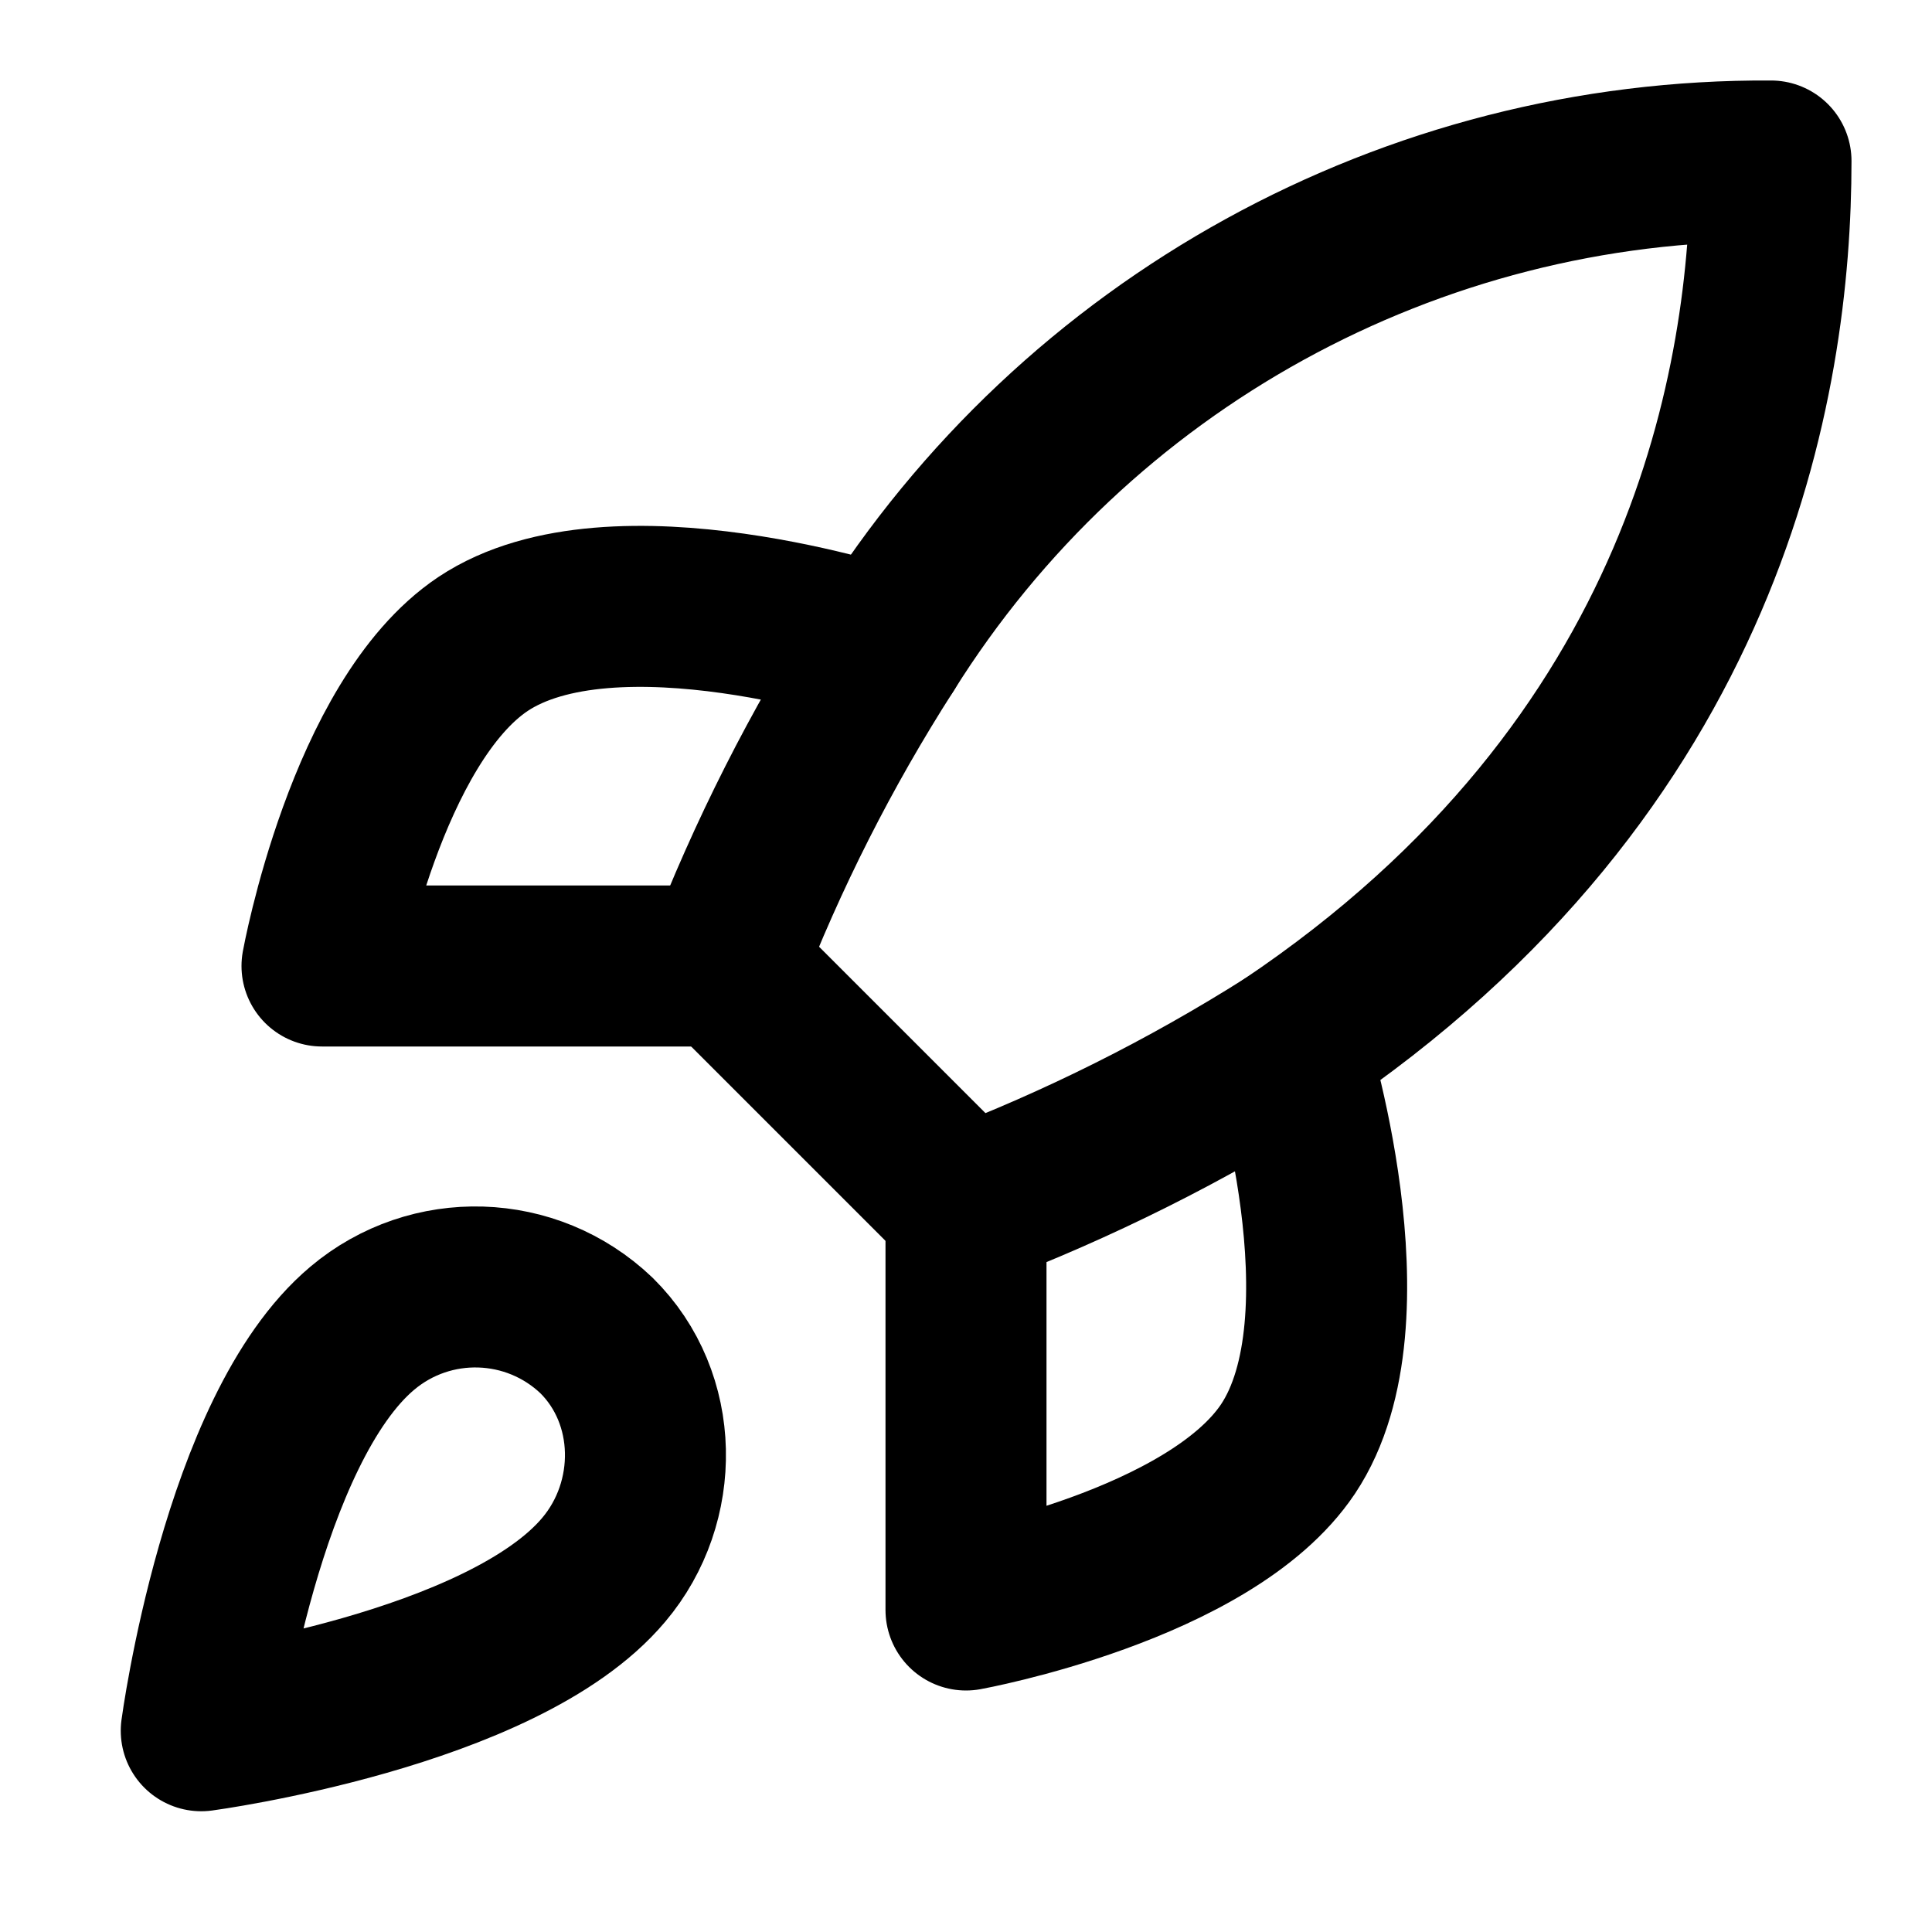
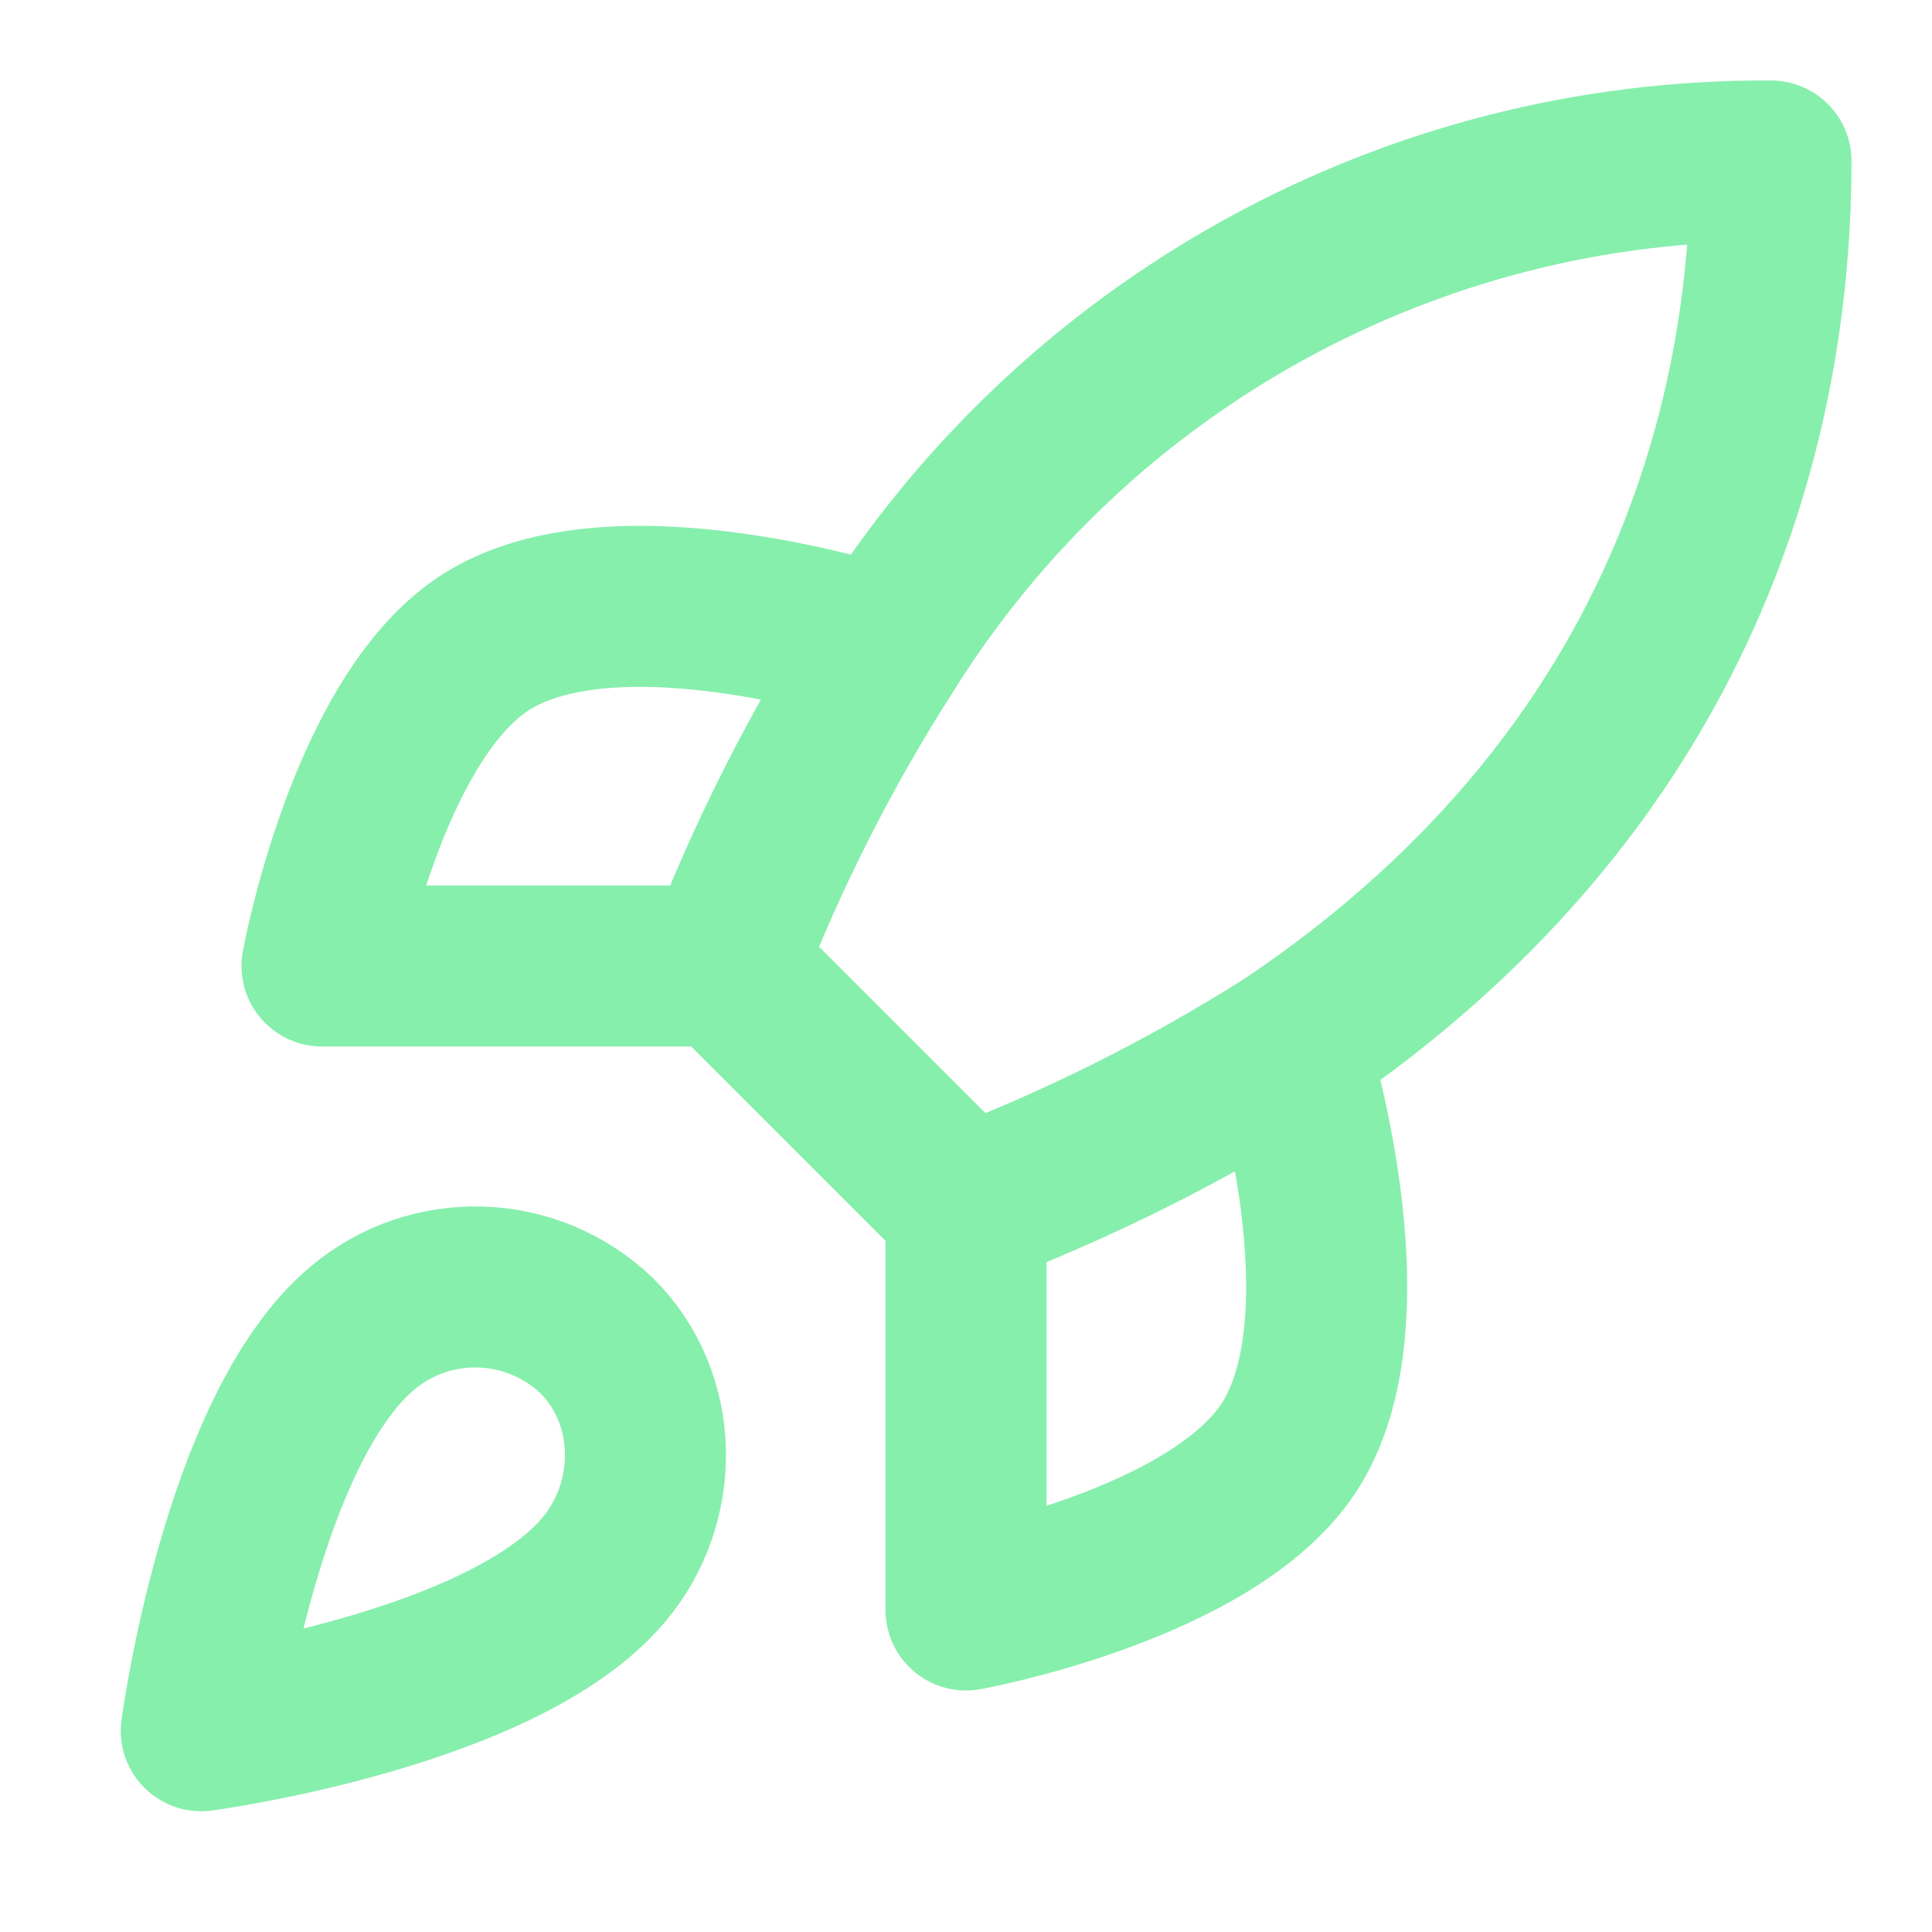
- <svg xmlns="http://www.w3.org/2000/svg" class="lucide lucide-rocket" width="24" height="24" viewBox="0 0 24 24" fill="none" stroke="currentColor" stroke-width="2" stroke-linecap="round" stroke-linejoin="round">
+ <svg xmlns="http://www.w3.org/2000/svg" class="lucide lucide-rocket" width="24" height="24" viewBox="0 0 24 24" fill="none" stroke="#86efac" stroke-width="2" stroke-linecap="round" stroke-linejoin="round">
  <path d="M12 15v5s3.03-.55 4-2c1.08-1.62 0-5 0-5" />
  <path d="M4.5 16.5c-1.5 1.26-2 5-2 5s3.74-.5 5-2c.71-.84.7-2.13-.09-2.91a2.18 2.18 0 0 0-2.91-.09" />
  <path d="M9 12a22 22 0 0 1 2-3.95A12.88 12.88 0 0 1 22 2c0 2.72-.78 7.5-6 11a22.4 22.4 0 0 1-4 2z" />
  <path d="M9 12H4s.55-3.03 2-4c1.62-1.08 5 .05 5 .05" />
</svg>
